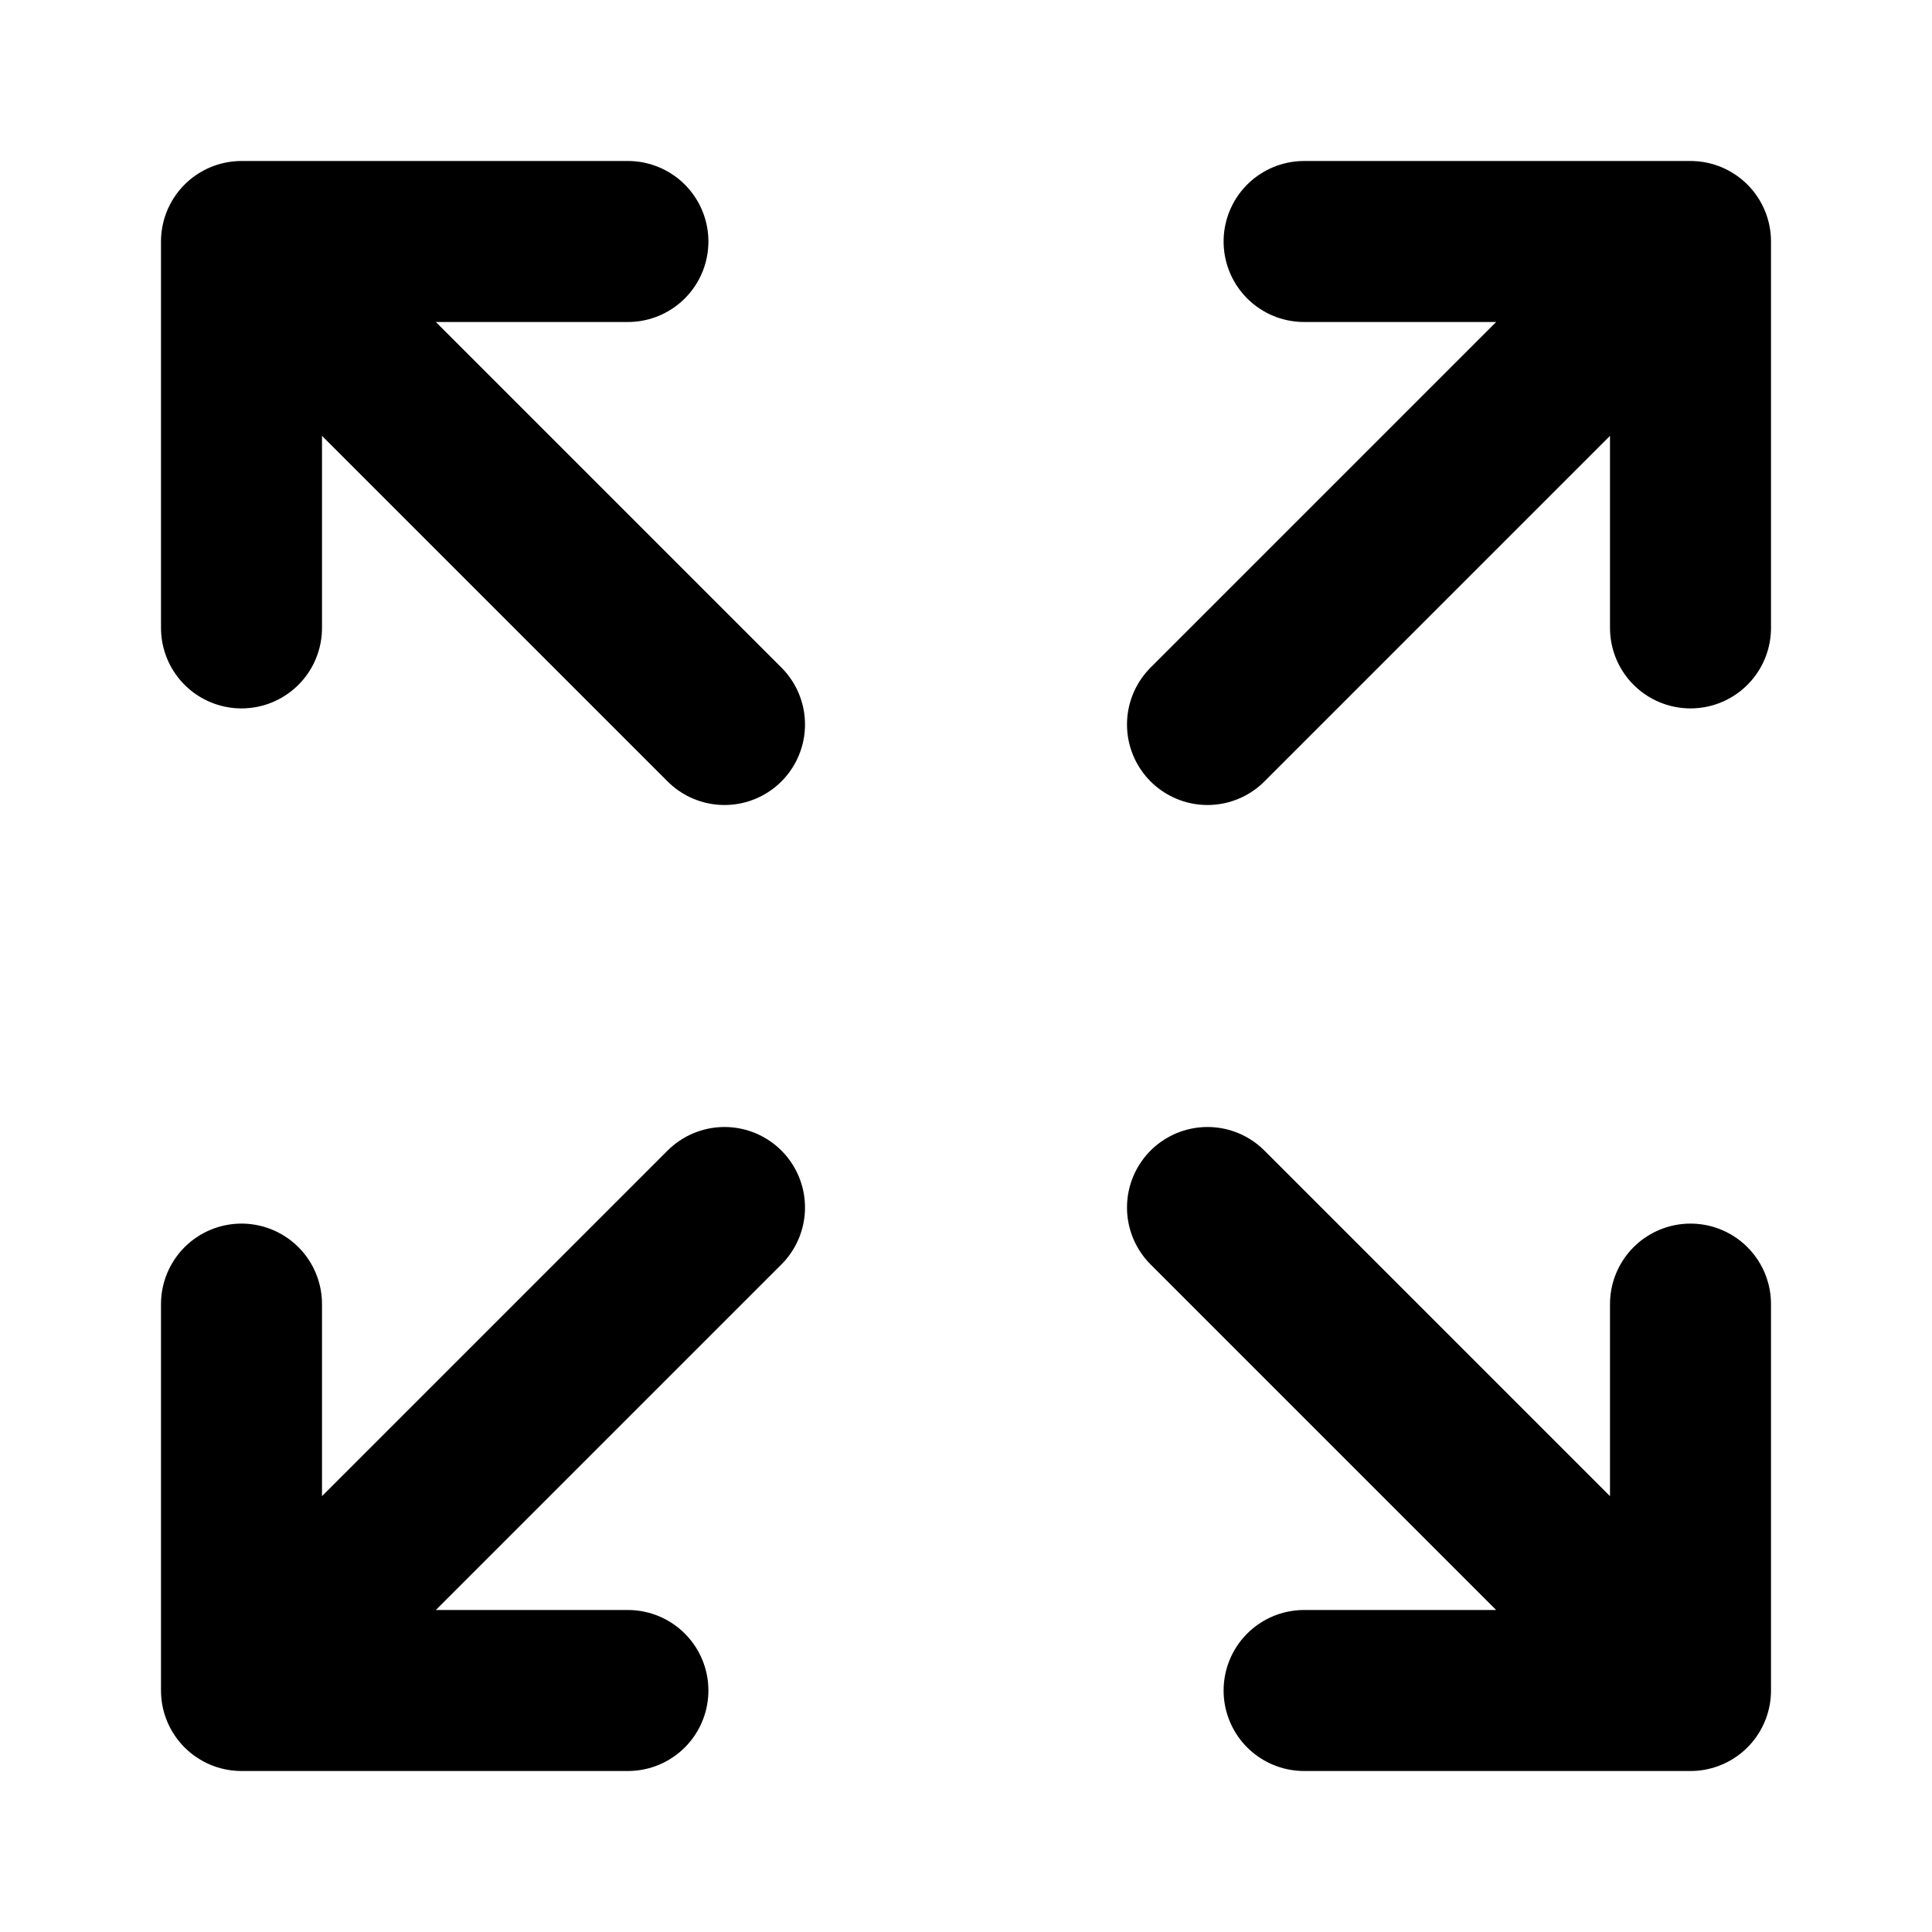
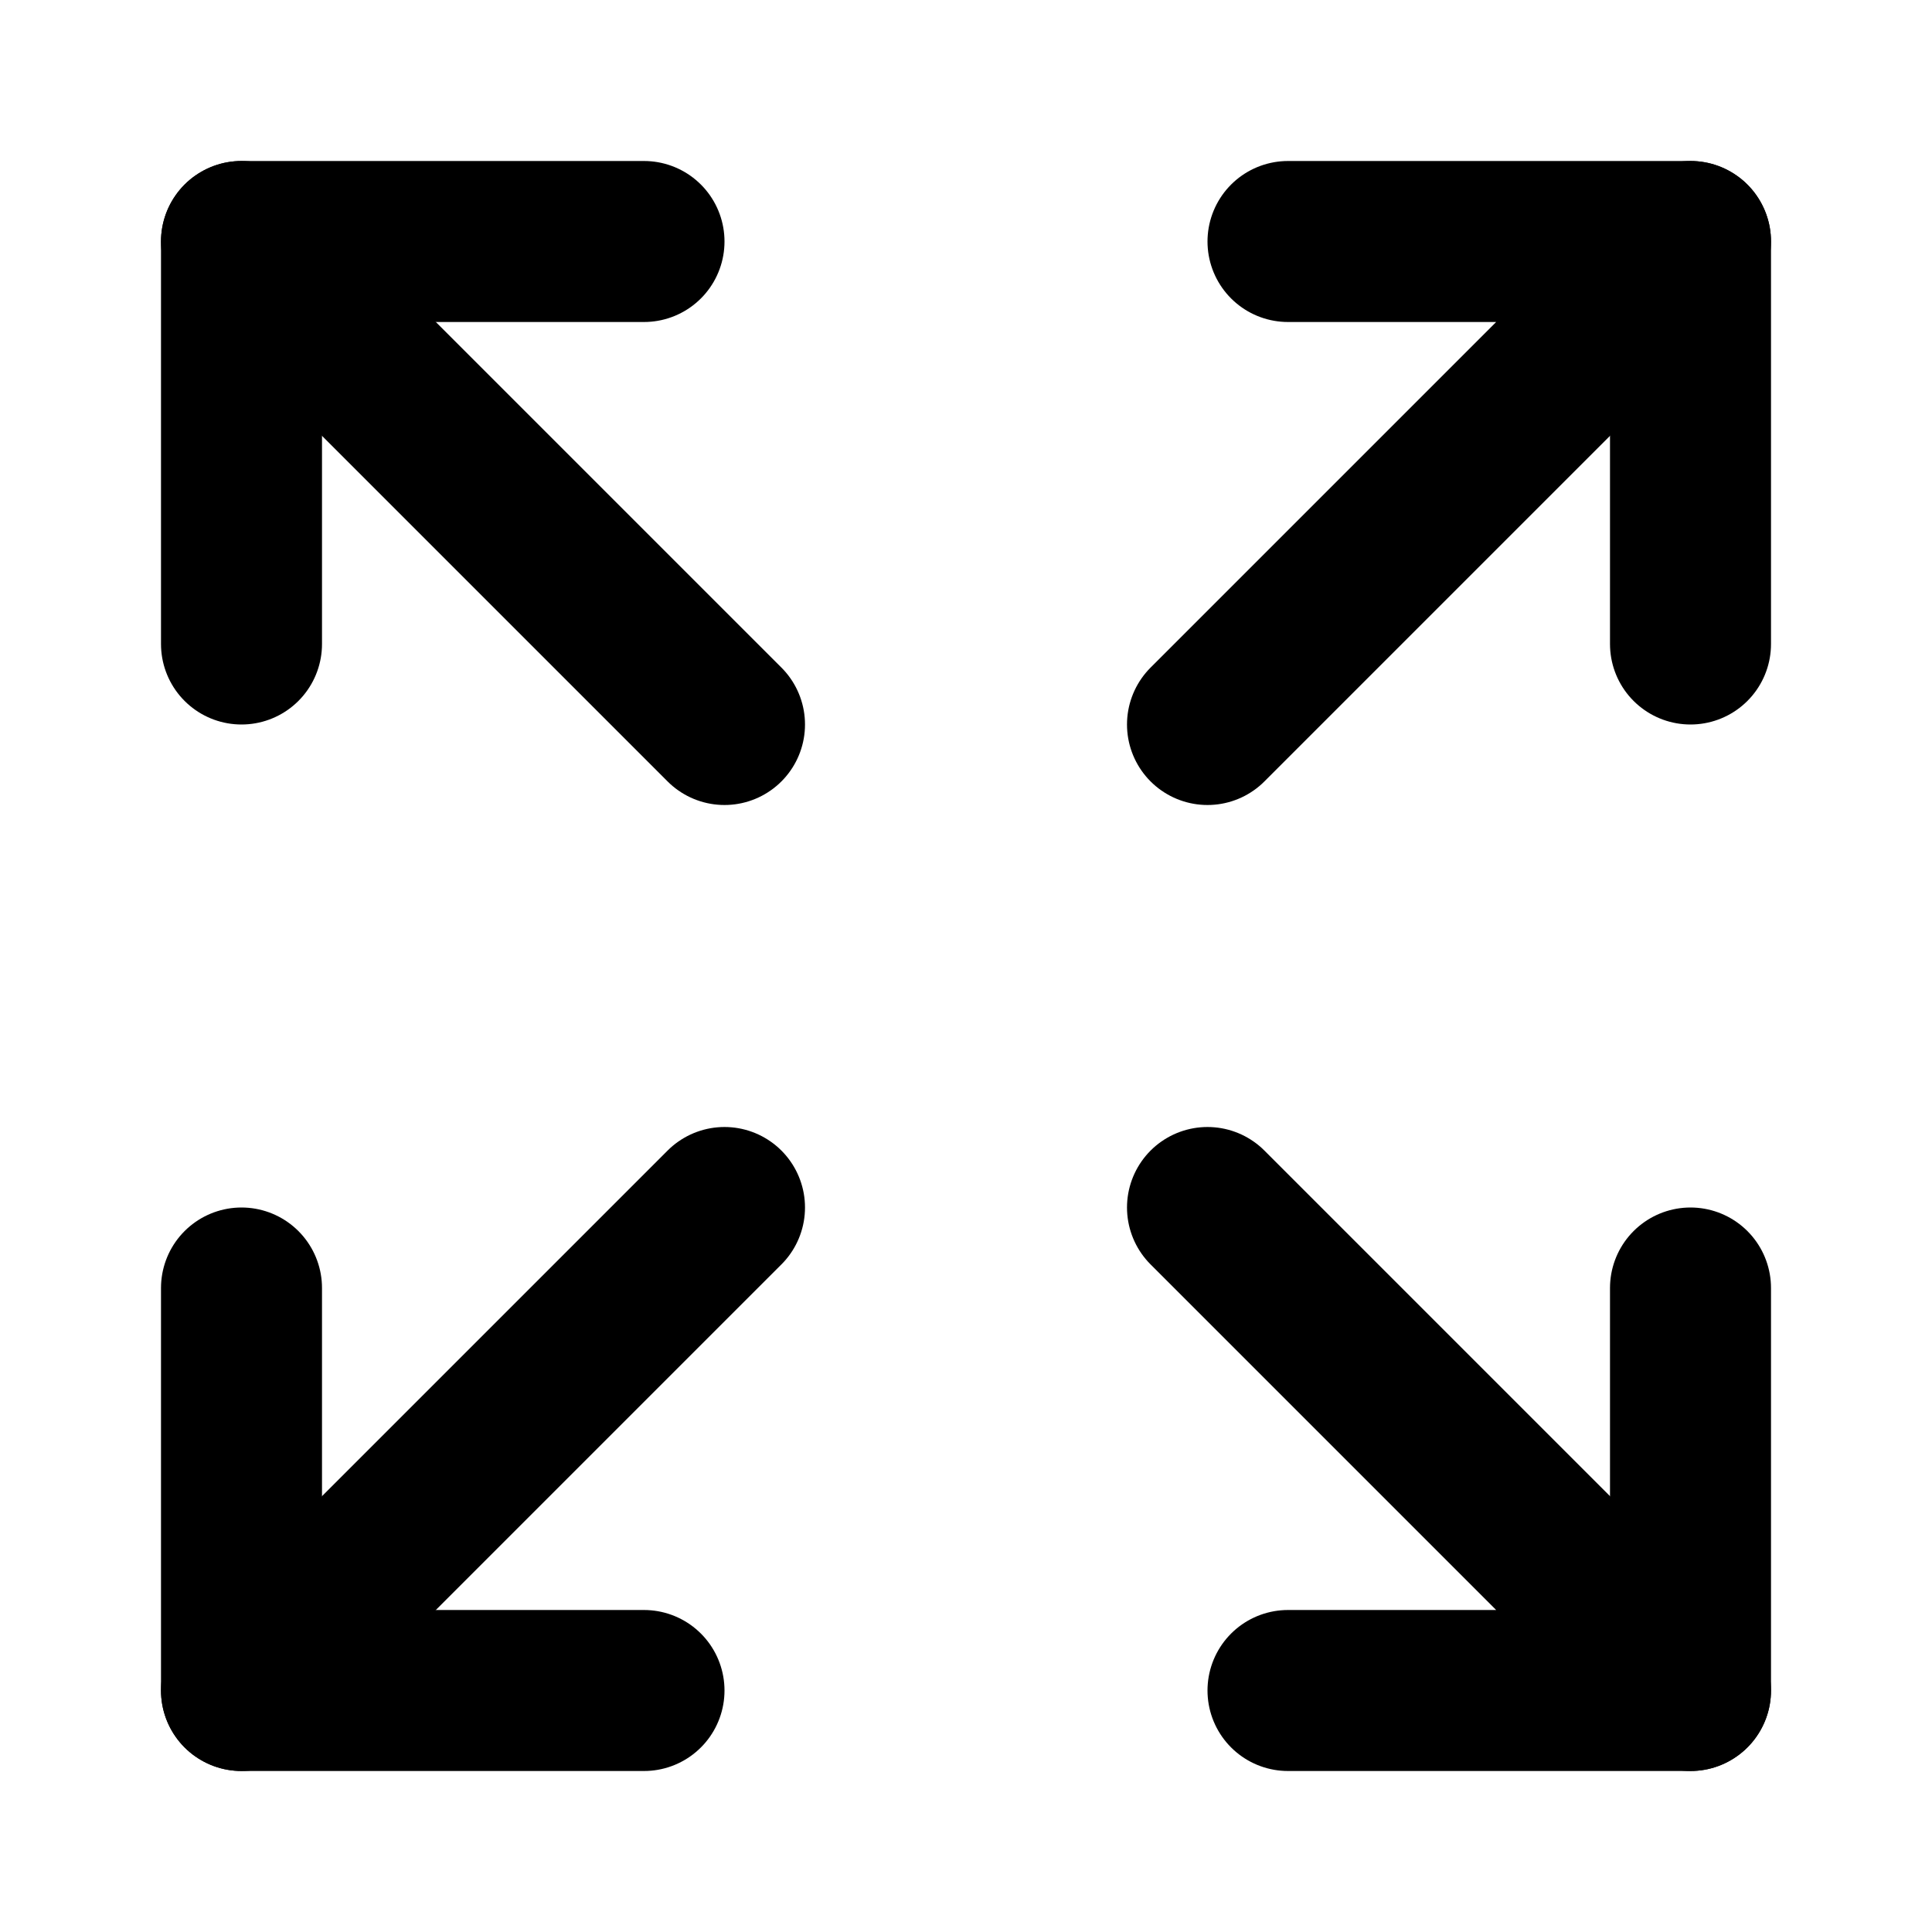
<svg xmlns="http://www.w3.org/2000/svg" width="24" height="24" viewBox="0 0 24 24" fill="none" stroke="currentColor" stroke-width="2" stroke-linecap="round" stroke-linejoin="round">
-   <path d="m21 21-6-6m6 6v-4.8m0 4.8h-4.8" />
-   <path d="M3 16.2V21m0 0h4.8M3 21l6-6" />
-   <path d="M21 7.8V3m0 0h-4.8M21 3l-6 6" />
-   <path d="M3 7.8V3m0 0h4.8M3 3l6 6" />
+   <path d="m15 15 6 6h-5" />
+   <path d="m15 9 6-6h-5" />
+   <path d="M21 21v-5" />
+   <path d="M21 8V3" />
+   <path d="M3 16v5h5" />
+   <path d="m3 21 6-6" />
+   <path d="M3 8V3h5" />
+   <path d="M9 9 3 3" />
</svg>
